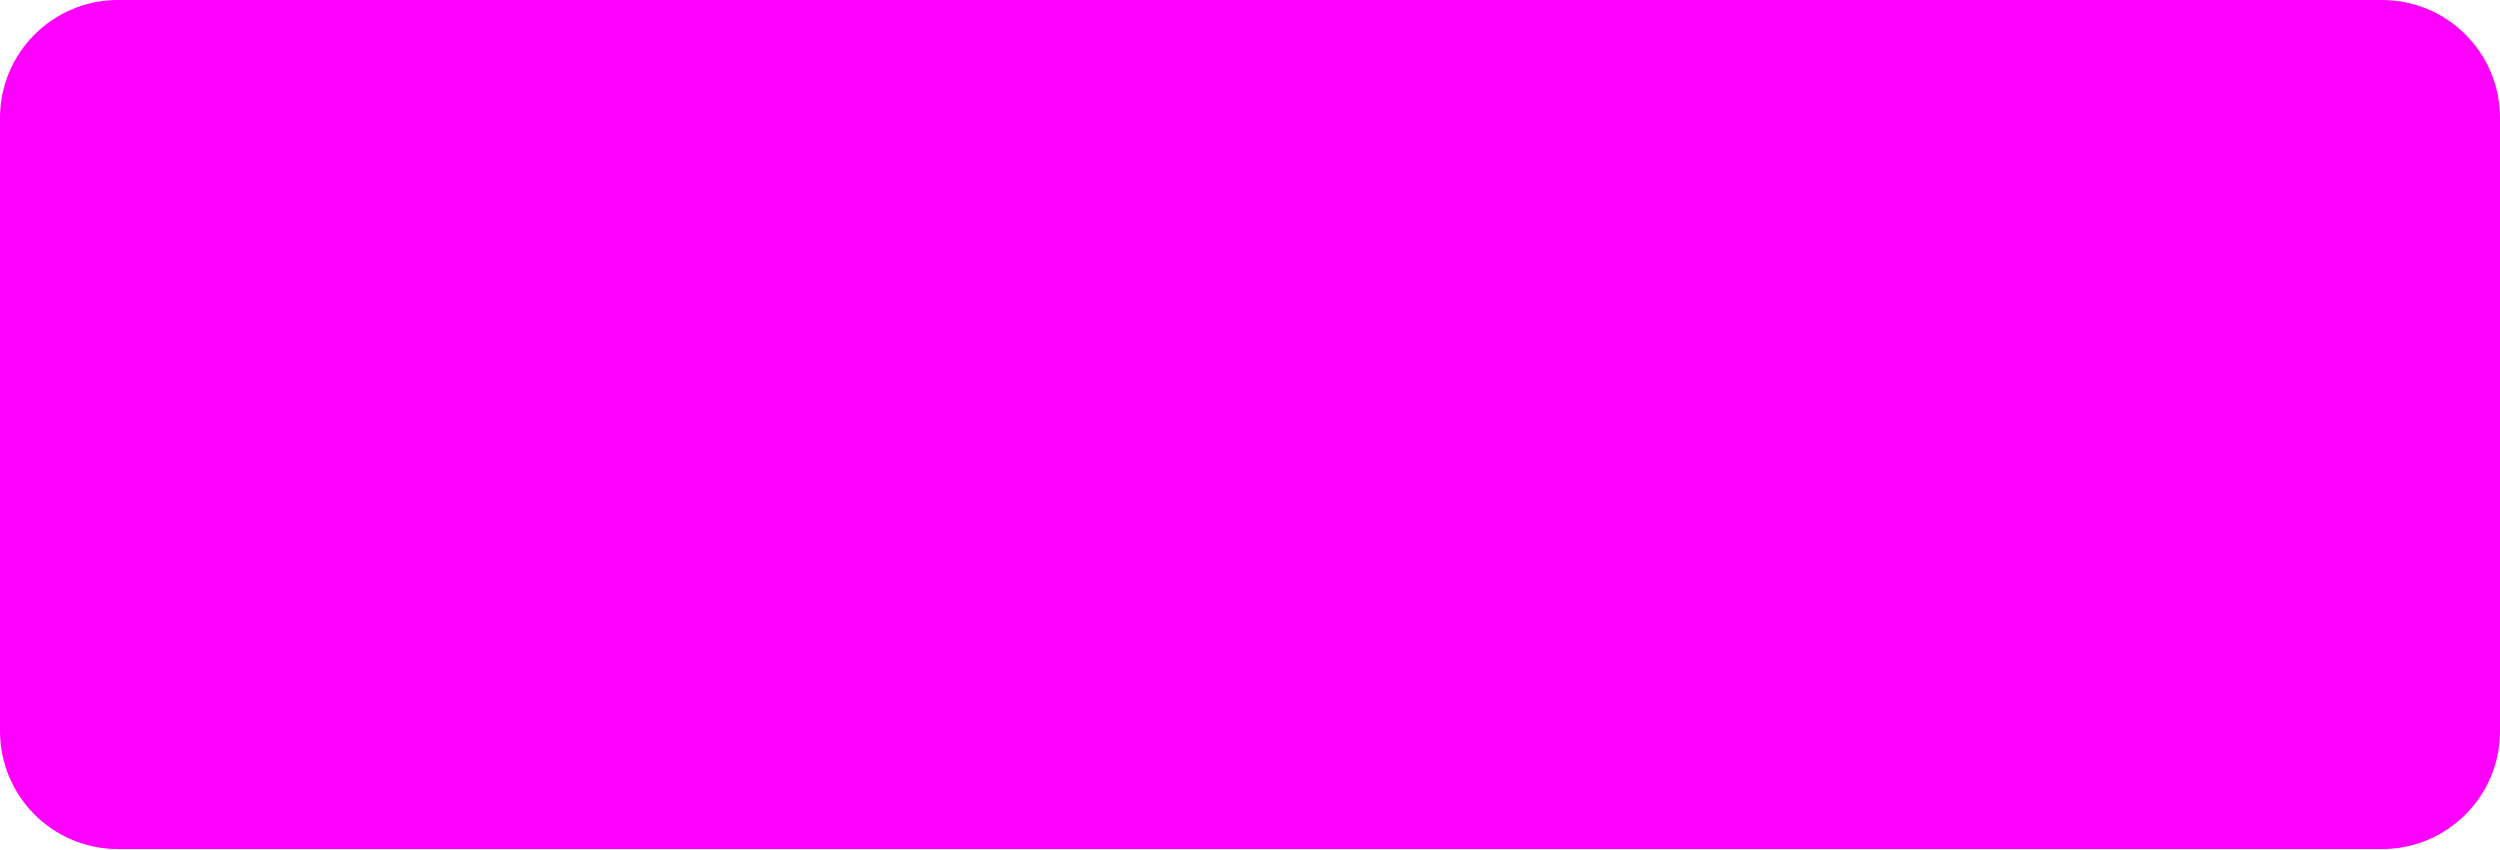
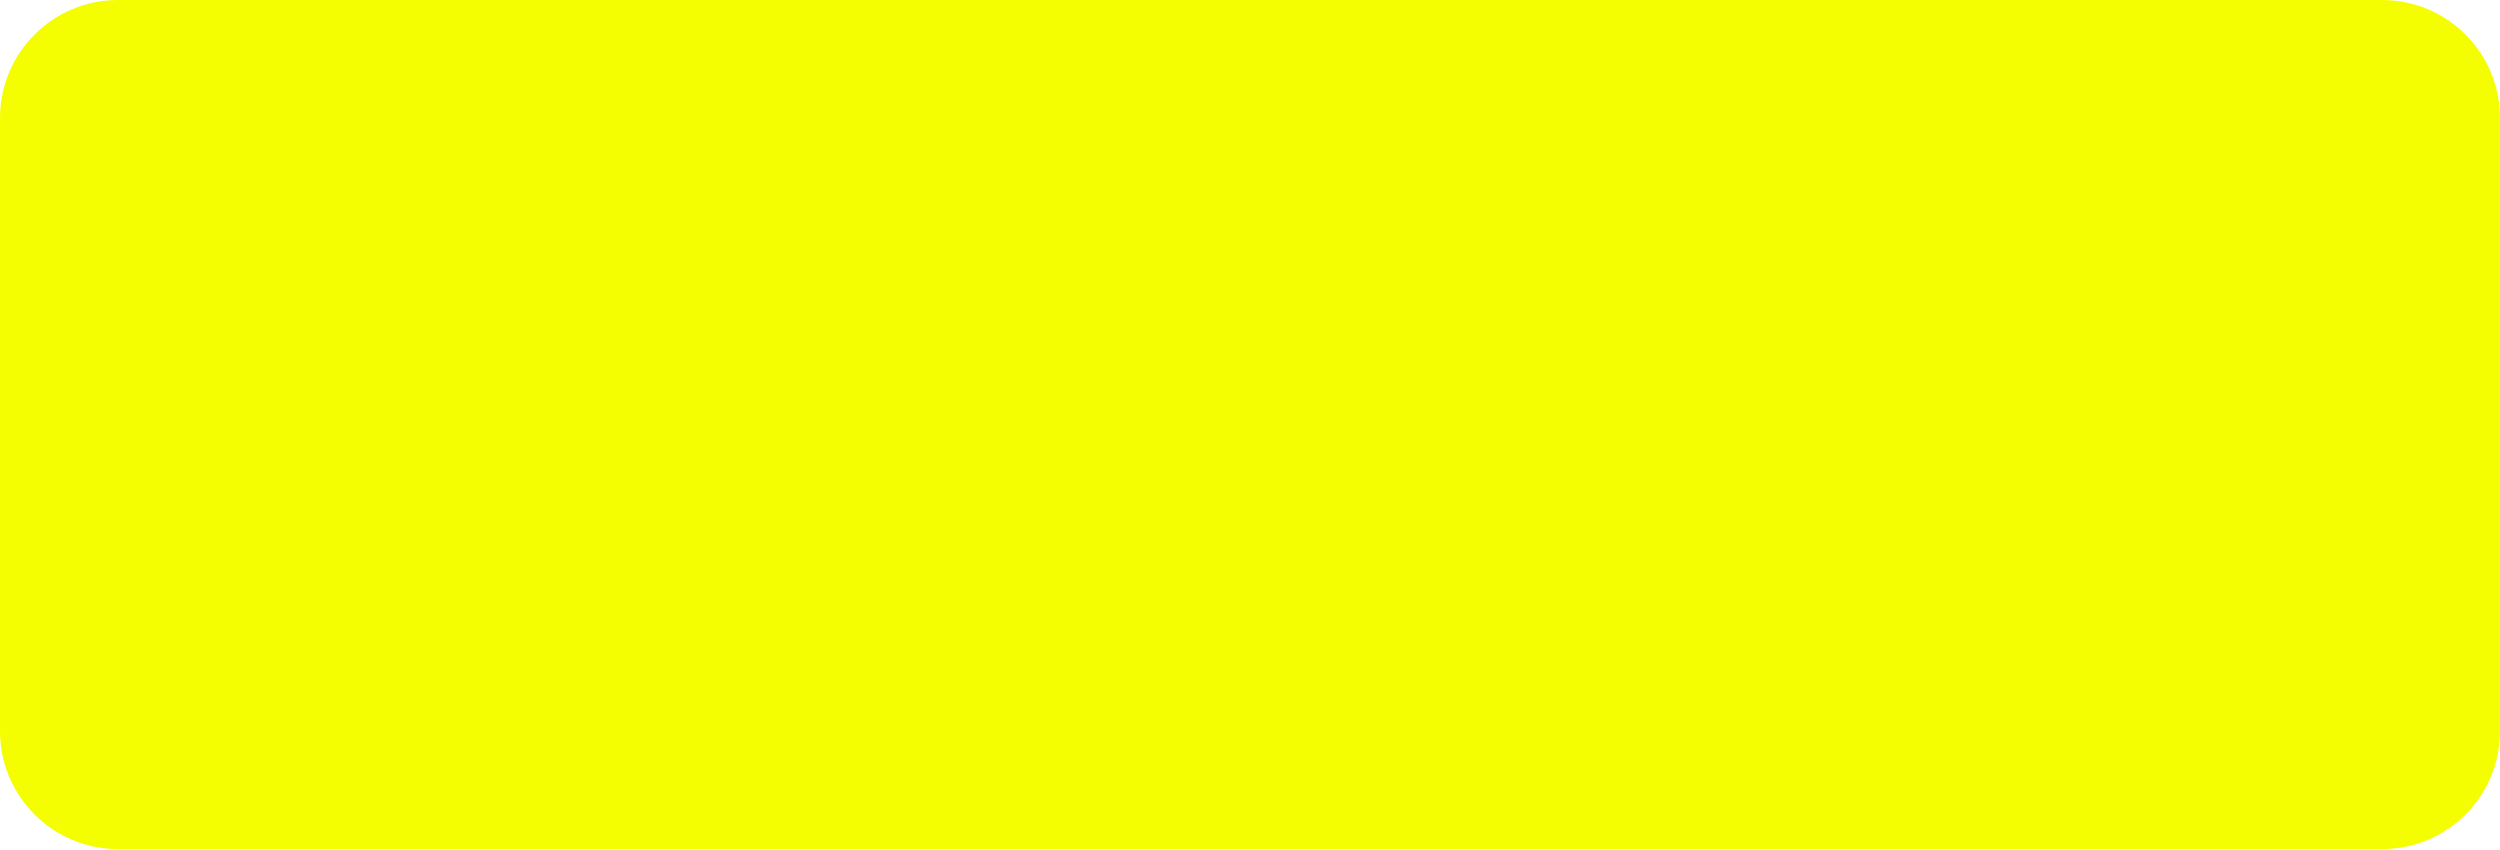
<svg xmlns="http://www.w3.org/2000/svg" width="100%" height="100%" viewBox="0 0 53 18">
-   <rect x="0.5" y="0.5" width="52" height="17" rx="2" ry="2" id="shield" style="fill:#ff00ff;stroke:#ff00ff;stroke-width:1;" />
+   <rect x="0.5" y="0.5" width="52" height="17" rx="2" ry="2" id="shield" style="fill:#f5fe00;stroke:#f5fe00;stroke-width:1;" />
</svg>
